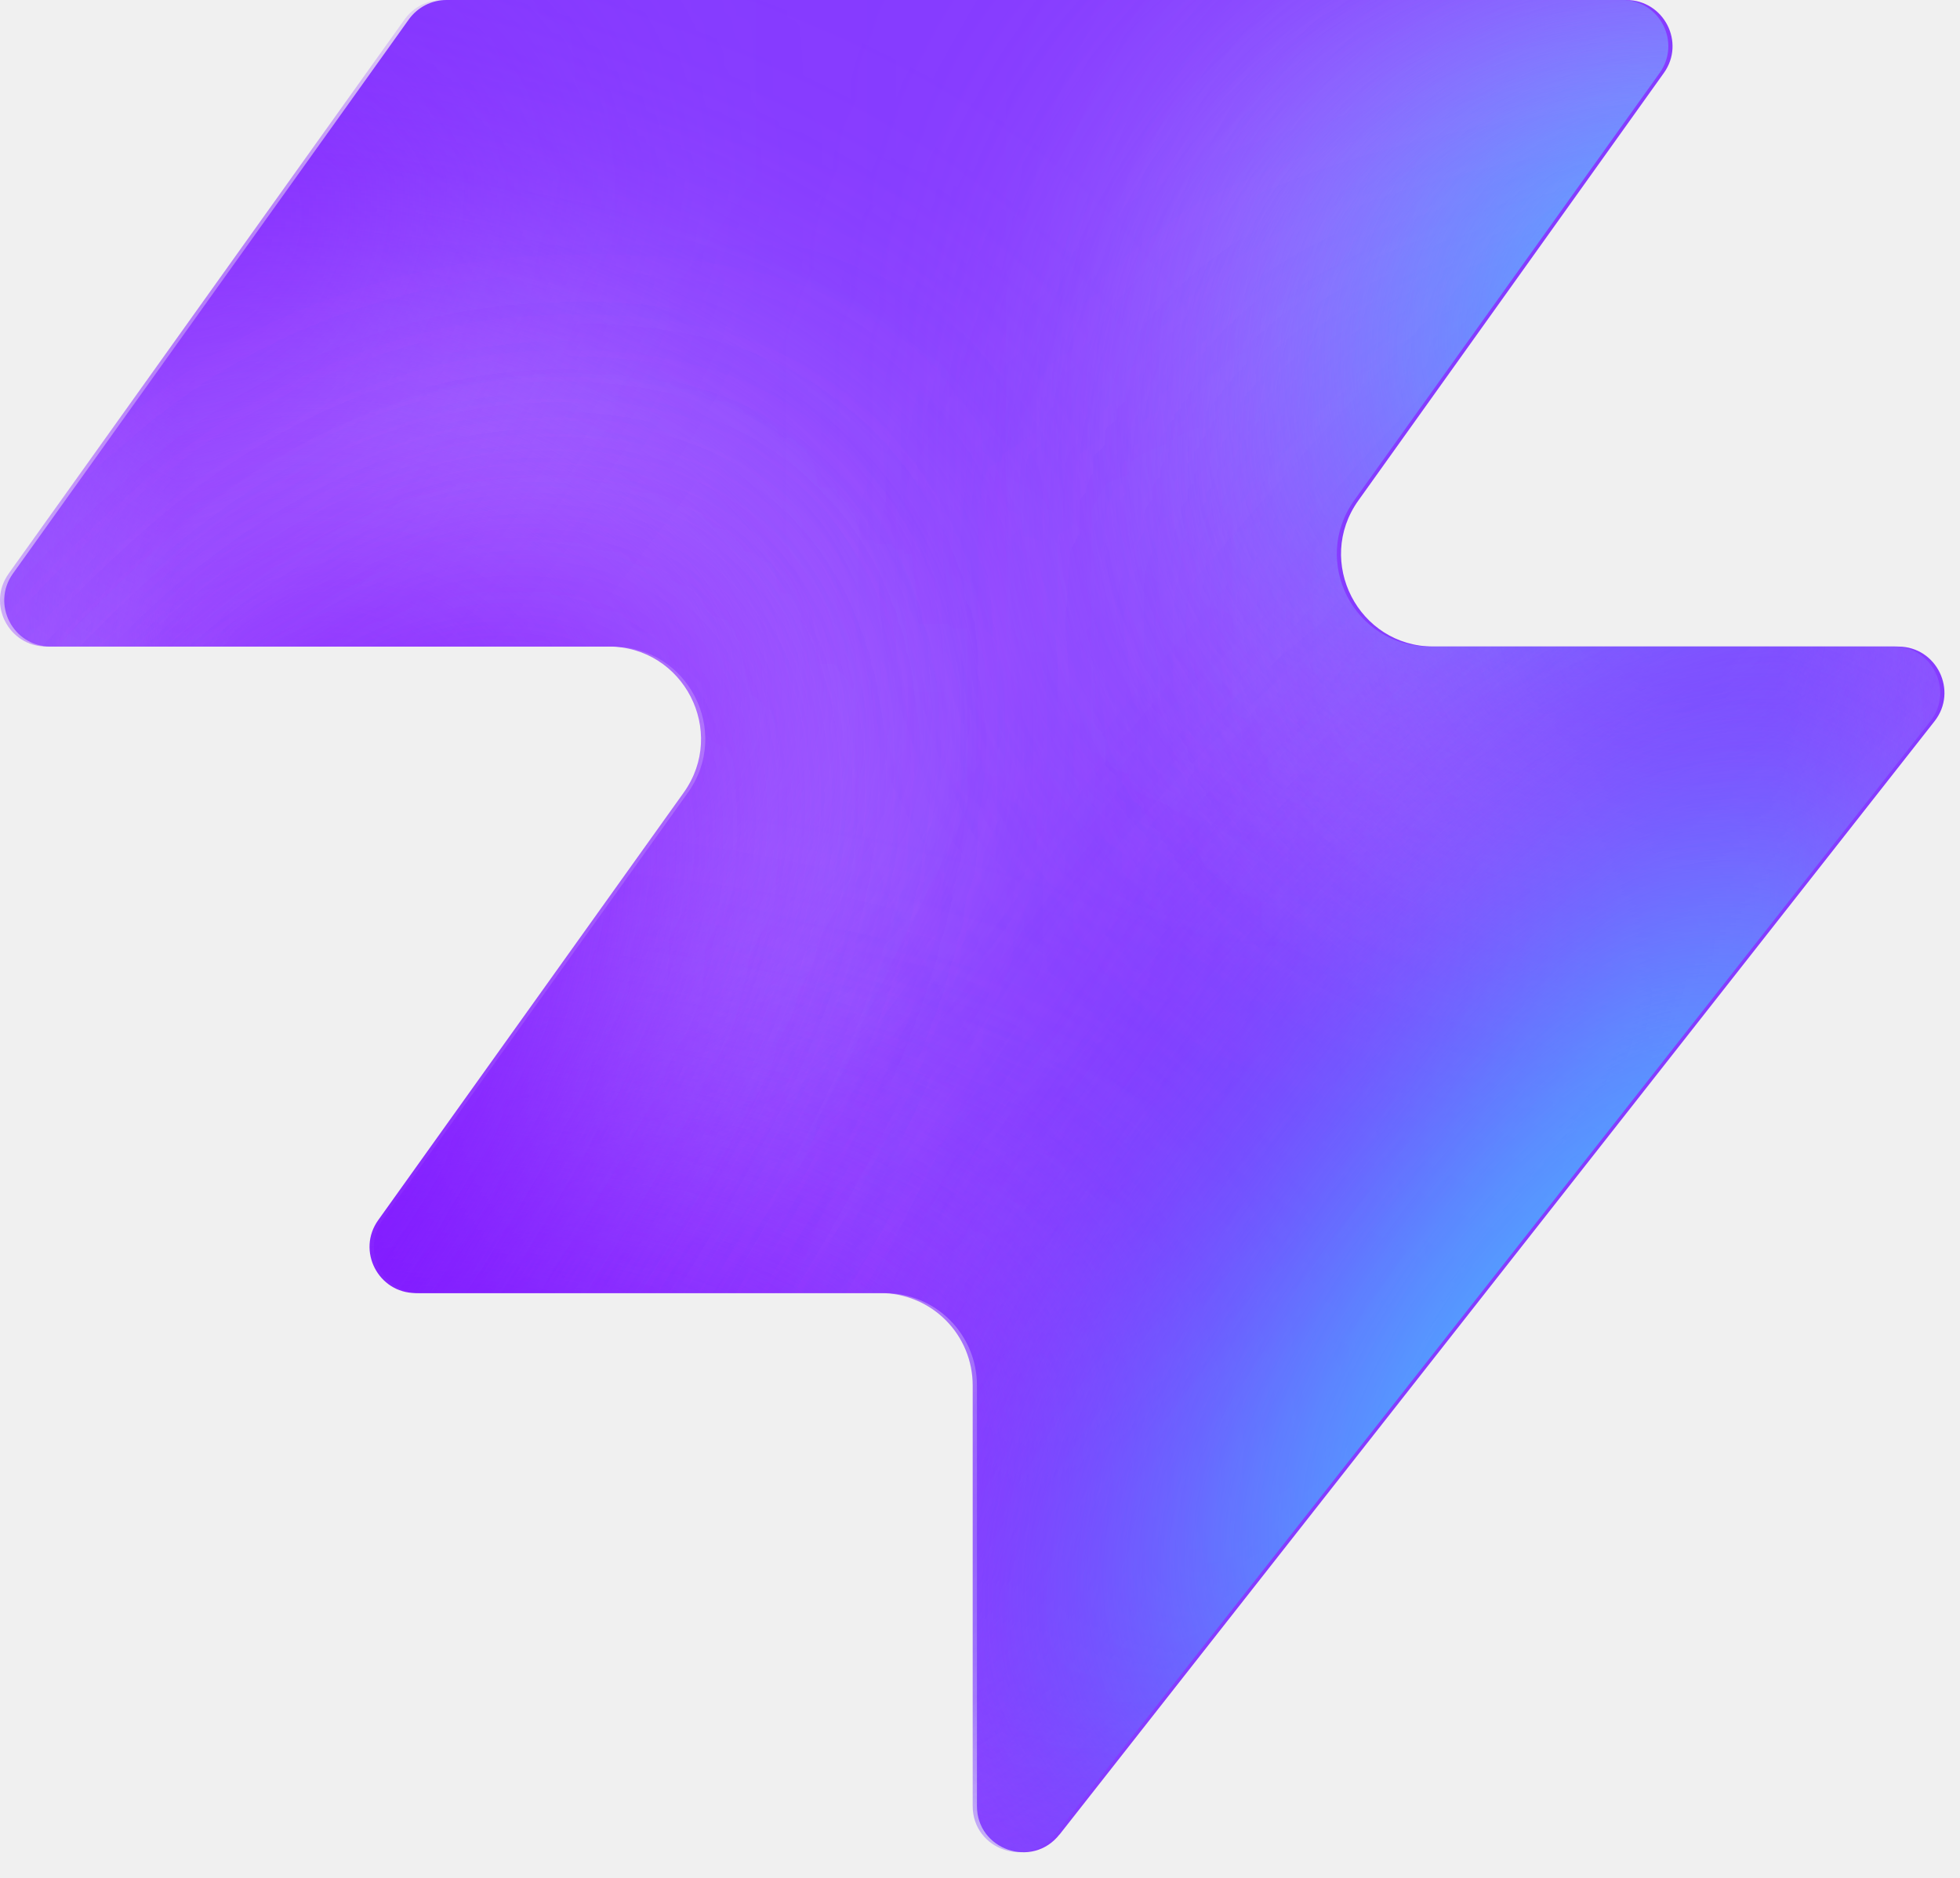
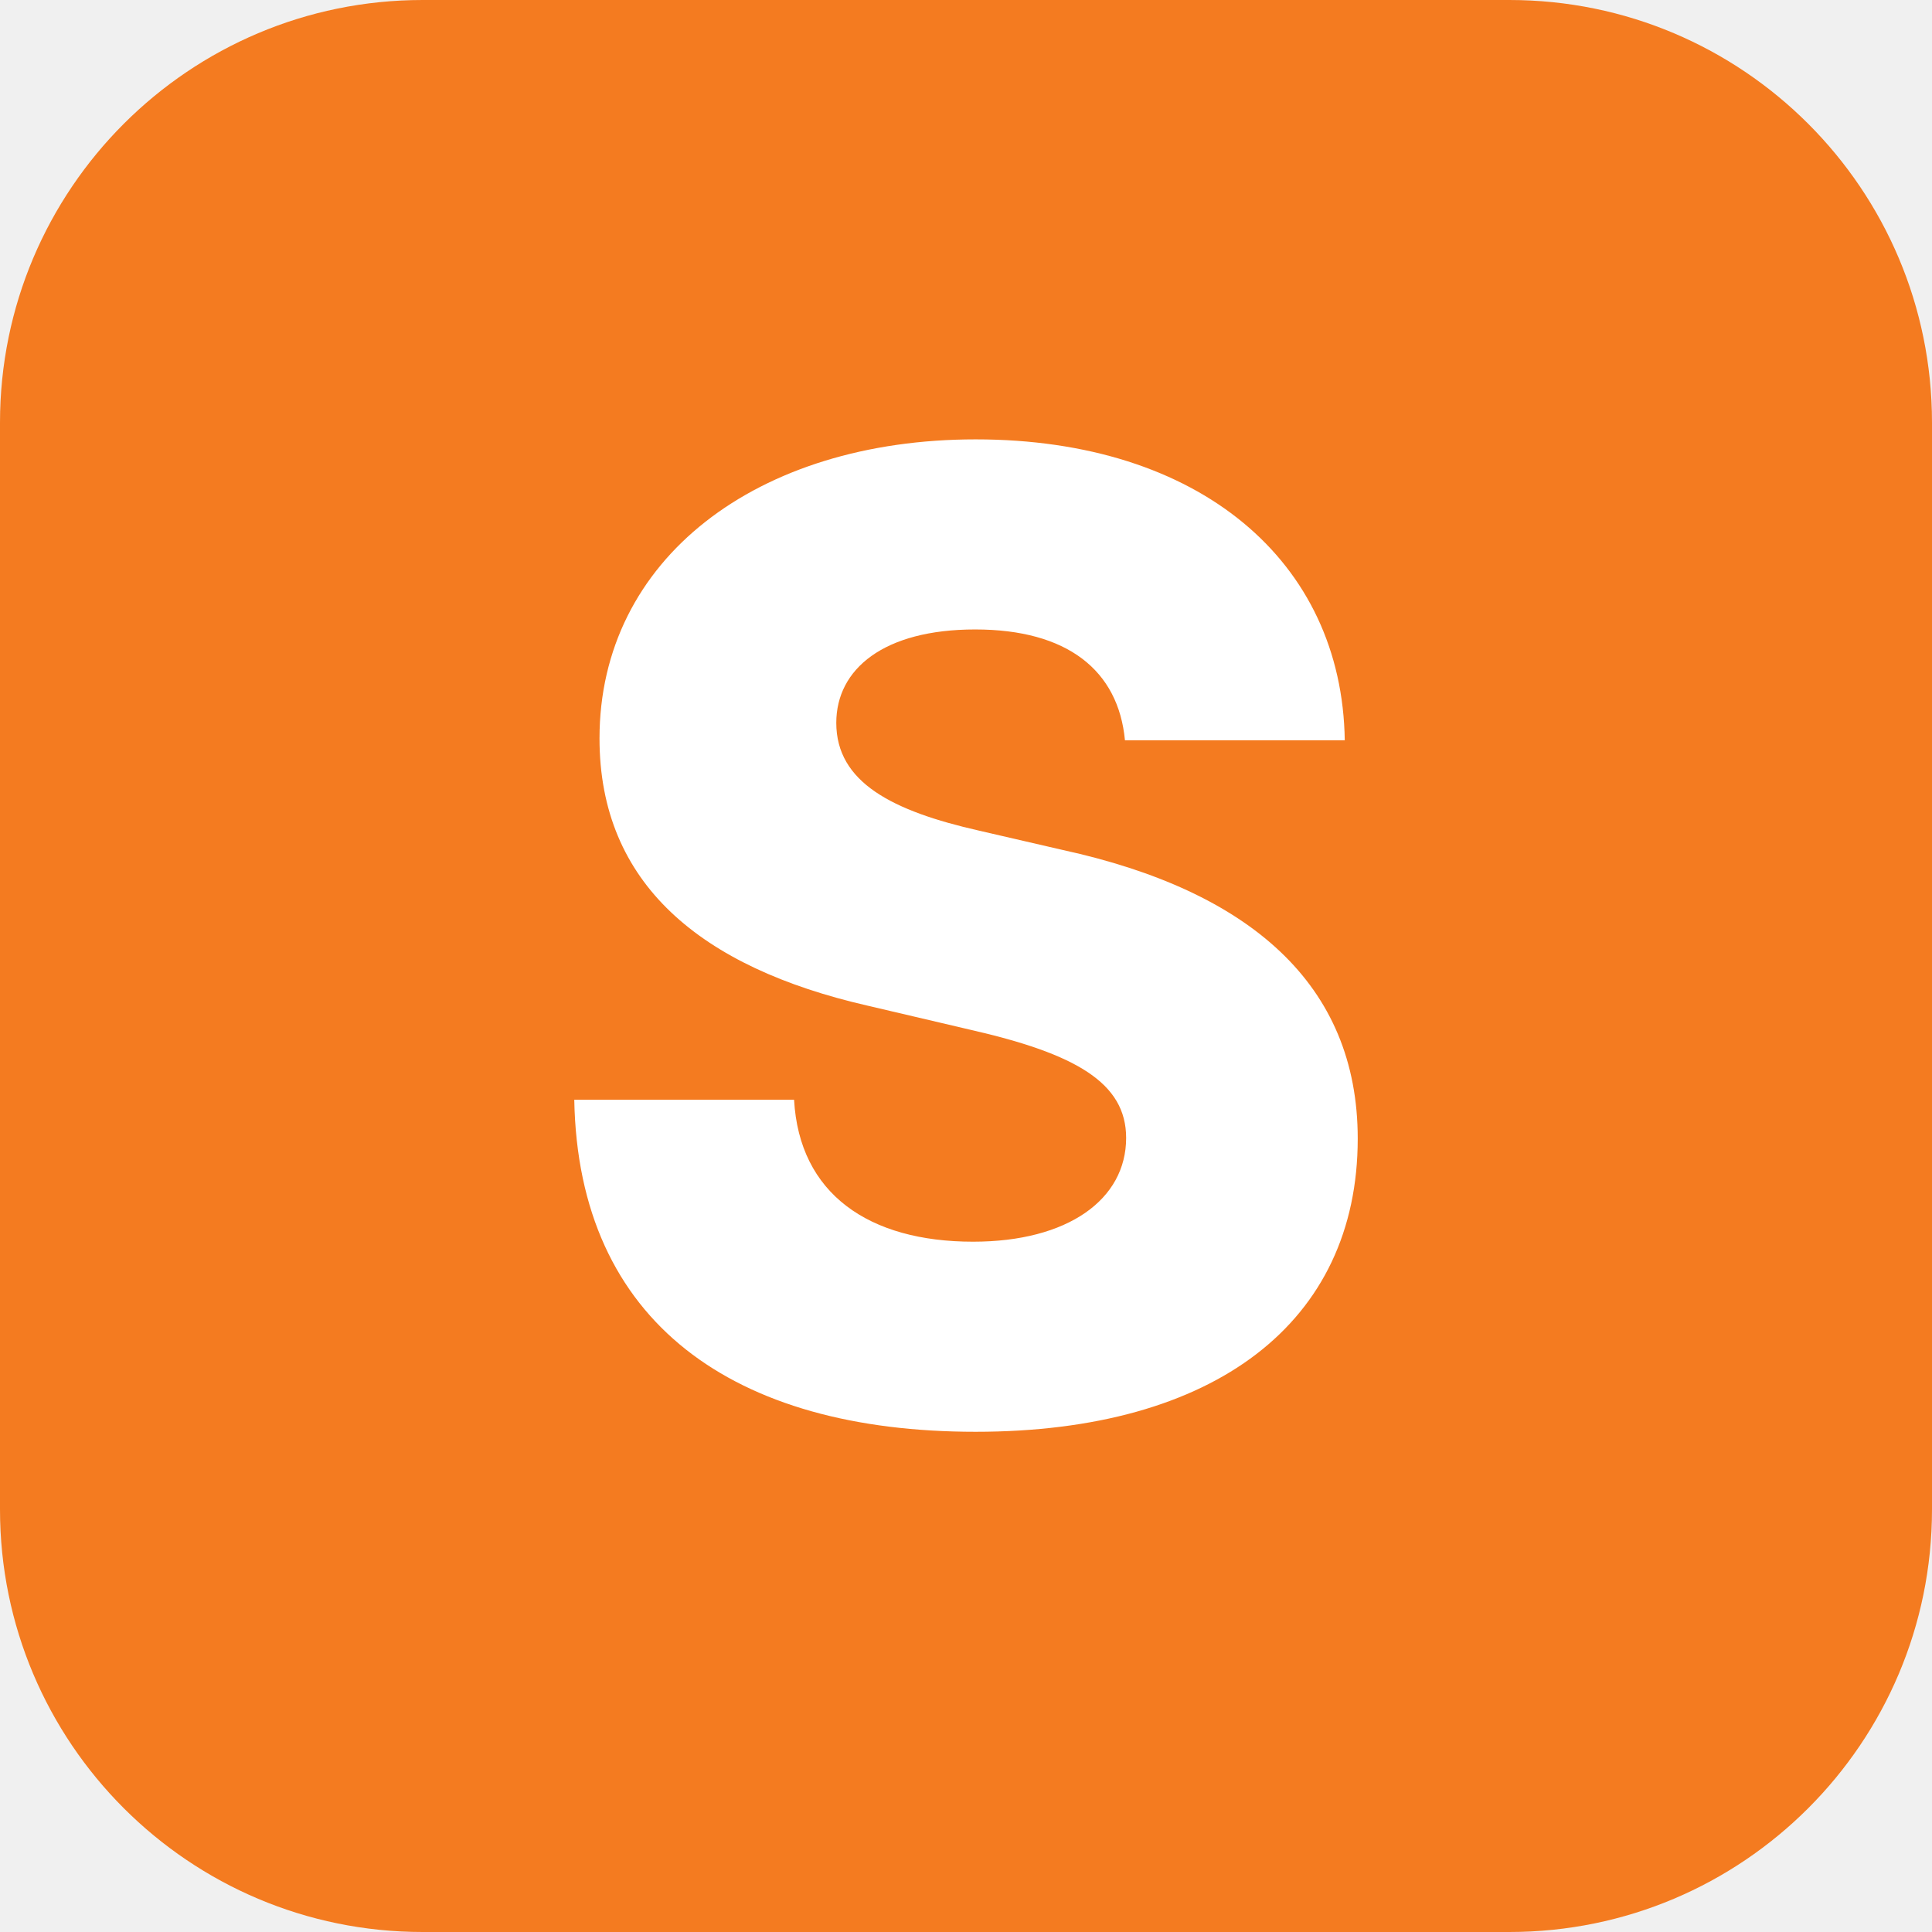
- <svg xmlns="http://www.w3.org/2000/svg" width="48" height="46" fill="none" viewBox="0 0 48 46">
-   <path fill="#863bff" d="M25.946 44.938c-.664.845-2.021.375-2.021-.698V33.937a2.26 2.26 0 0 0-2.262-2.262H10.287c-.92 0-1.456-1.04-.92-1.788l7.48-10.471c1.07-1.497 0-3.578-1.842-3.578H1.237c-.92 0-1.456-1.04-.92-1.788L10.013.474c.214-.297.556-.474.92-.474h28.894c.92 0 1.456 1.04.92 1.788l-7.48 10.471c-1.07 1.498 0 3.579 1.842 3.579h11.377c.943 0 1.473 1.088.89 1.83L25.947 44.94z" style="fill:#863bff;fill:color(display-p3 .525 .23 1);fill-opacity:1" />
-   <mask id="a" width="48" height="46" x="0" y="0" maskUnits="userSpaceOnUse" style="mask-type:alpha">
-     <path fill="#000" d="M25.842 44.938c-.664.844-2.021.375-2.021-.698V33.937a2.26 2.26 0 0 0-2.262-2.262H10.183c-.92 0-1.456-1.04-.92-1.788l7.48-10.471c1.07-1.498 0-3.579-1.842-3.579H1.133c-.92 0-1.456-1.04-.92-1.787L9.91.473c.214-.297.556-.474.92-.474h28.894c.92 0 1.456 1.04.92 1.788l-7.48 10.471c-1.07 1.498 0 3.578 1.842 3.578h11.377c.943 0 1.473 1.088.89 1.832L25.843 44.94z" style="fill:#000;fill-opacity:1" />
-   </mask>
-   <g mask="url(#a)">
-     <g filter="url(#b)">
-       <ellipse cx="5.508" cy="14.704" fill="#ede6ff" rx="5.508" ry="14.704" style="fill:#ede6ff;fill:color(display-p3 .927 .903 1);fill-opacity:1" transform="matrix(.00324 1 1 -.00324 -4.47 31.516)" />
-     </g>
-     <g filter="url(#c)">
-       <ellipse cx="10.399" cy="29.851" fill="#ede6ff" rx="10.399" ry="29.851" style="fill:#ede6ff;fill:color(display-p3 .927 .903 1);fill-opacity:1" transform="matrix(.00324 1 1 -.00324 -39.328 7.883)" />
-     </g>
-     <g filter="url(#d)">
-       <ellipse cx="5.508" cy="30.487" fill="#7e14ff" rx="5.508" ry="30.487" style="fill:#7e14ff;fill:color(display-p3 .492 .077 1);fill-opacity:1" transform="rotate(89.814 -25.913 -14.639)scale(1 -1)" />
-     </g>
-     <g filter="url(#e)">
-       <ellipse cx="5.508" cy="30.599" fill="#7e14ff" rx="5.508" ry="30.599" style="fill:#7e14ff;fill:color(display-p3 .492 .077 1);fill-opacity:1" transform="rotate(89.814 -32.644 -3.334)scale(1 -1)" />
-     </g>
-     <g filter="url(#f)">
-       <ellipse cx="5.508" cy="30.599" fill="#7e14ff" rx="5.508" ry="30.599" style="fill:#7e14ff;fill:color(display-p3 .492 .077 1);fill-opacity:1" transform="matrix(.00324 1 1 -.00324 -34.34 30.47)" />
-     </g>
-     <g filter="url(#g)">
-       <ellipse cx="14.072" cy="22.078" fill="#ede6ff" rx="14.072" ry="22.078" style="fill:#ede6ff;fill:color(display-p3 .927 .903 1);fill-opacity:1" transform="rotate(93.35 24.506 48.493)scale(-1 1)" />
-     </g>
-     <g filter="url(#h)">
-       <ellipse cx="3.47" cy="21.501" fill="#7e14ff" rx="3.47" ry="21.501" style="fill:#7e14ff;fill:color(display-p3 .492 .077 1);fill-opacity:1" transform="rotate(89.009 28.708 47.59)scale(-1 1)" />
-     </g>
-     <g filter="url(#i)">
-       <ellipse cx="3.47" cy="21.501" fill="#7e14ff" rx="3.47" ry="21.501" style="fill:#7e14ff;fill:color(display-p3 .492 .077 1);fill-opacity:1" transform="rotate(89.009 28.708 47.59)scale(-1 1)" />
-     </g>
-     <g filter="url(#j)">
-       <ellipse cx=".387" cy="8.972" fill="#7e14ff" rx="4.407" ry="29.108" style="fill:#7e14ff;fill:color(display-p3 .492 .077 1);fill-opacity:1" transform="rotate(39.51 .387 8.972)" />
-     </g>
-     <g filter="url(#k)">
-       <ellipse cx="47.523" cy="-6.092" fill="#7e14ff" rx="4.407" ry="29.108" style="fill:#7e14ff;fill:color(display-p3 .492 .077 1);fill-opacity:1" transform="rotate(37.892 47.523 -6.092)" />
-     </g>
-     <g filter="url(#l)">
-       <ellipse cx="41.412" cy="6.333" fill="#47bfff" rx="5.971" ry="9.665" style="fill:#47bfff;fill:color(display-p3 .28 .748 1);fill-opacity:1" transform="rotate(37.892 41.412 6.333)" />
-     </g>
-     <g filter="url(#m)">
-       <ellipse cx="-1.879" cy="38.332" fill="#7e14ff" rx="4.407" ry="29.108" style="fill:#7e14ff;fill:color(display-p3 .492 .077 1);fill-opacity:1" transform="rotate(37.892 -1.88 38.332)" />
-     </g>
-     <g filter="url(#n)">
-       <ellipse cx="-1.879" cy="38.332" fill="#7e14ff" rx="4.407" ry="29.108" style="fill:#7e14ff;fill:color(display-p3 .492 .077 1);fill-opacity:1" transform="rotate(37.892 -1.88 38.332)" />
-     </g>
-     <g filter="url(#o)">
-       <ellipse cx="35.651" cy="29.907" fill="#7e14ff" rx="4.407" ry="29.108" style="fill:#7e14ff;fill:color(display-p3 .492 .077 1);fill-opacity:1" transform="rotate(37.892 35.651 29.907)" />
-     </g>
-     <g filter="url(#p)">
-       <ellipse cx="38.418" cy="32.4" fill="#47bfff" rx="5.971" ry="15.297" style="fill:#47bfff;fill:color(display-p3 .28 .748 1);fill-opacity:1" transform="rotate(37.892 38.418 32.4)" />
-     </g>
-   </g>
-   <defs>
-     <filter id="b" width="60.045" height="41.654" x="-19.77" y="16.149" color-interpolation-filters="sRGB" filterUnits="userSpaceOnUse">
-       <feFlood flood-opacity="0" result="BackgroundImageFix" />
-       <feBlend in="SourceGraphic" in2="BackgroundImageFix" result="shape" />
-       <feGaussianBlur result="effect1_foregroundBlur_2002_17158" stdDeviation="7.659" />
-     </filter>
-     <filter id="c" width="90.34" height="51.437" x="-54.613" y="-7.533" color-interpolation-filters="sRGB" filterUnits="userSpaceOnUse">
-       <feFlood flood-opacity="0" result="BackgroundImageFix" />
-       <feBlend in="SourceGraphic" in2="BackgroundImageFix" result="shape" />
-       <feGaussianBlur result="effect1_foregroundBlur_2002_17158" stdDeviation="7.659" />
-     </filter>
-     <filter id="d" width="79.355" height="29.4" x="-49.64" y="2.03" color-interpolation-filters="sRGB" filterUnits="userSpaceOnUse">
-       <feFlood flood-opacity="0" result="BackgroundImageFix" />
-       <feBlend in="SourceGraphic" in2="BackgroundImageFix" result="shape" />
-       <feGaussianBlur result="effect1_foregroundBlur_2002_17158" stdDeviation="4.596" />
-     </filter>
-     <filter id="e" width="79.579" height="29.4" x="-45.045" y="20.029" color-interpolation-filters="sRGB" filterUnits="userSpaceOnUse">
-       <feFlood flood-opacity="0" result="BackgroundImageFix" />
-       <feBlend in="SourceGraphic" in2="BackgroundImageFix" result="shape" />
-       <feGaussianBlur result="effect1_foregroundBlur_2002_17158" stdDeviation="4.596" />
-     </filter>
-     <filter id="f" width="79.579" height="29.4" x="-43.513" y="21.178" color-interpolation-filters="sRGB" filterUnits="userSpaceOnUse">
-       <feFlood flood-opacity="0" result="BackgroundImageFix" />
-       <feBlend in="SourceGraphic" in2="BackgroundImageFix" result="shape" />
-       <feGaussianBlur result="effect1_foregroundBlur_2002_17158" stdDeviation="4.596" />
-     </filter>
-     <filter id="g" width="74.749" height="58.852" x="15.756" y="-17.901" color-interpolation-filters="sRGB" filterUnits="userSpaceOnUse">
-       <feFlood flood-opacity="0" result="BackgroundImageFix" />
-       <feBlend in="SourceGraphic" in2="BackgroundImageFix" result="shape" />
-       <feGaussianBlur result="effect1_foregroundBlur_2002_17158" stdDeviation="7.659" />
-     </filter>
-     <filter id="h" width="61.377" height="25.362" x="23.548" y="2.284" color-interpolation-filters="sRGB" filterUnits="userSpaceOnUse">
-       <feFlood flood-opacity="0" result="BackgroundImageFix" />
-       <feBlend in="SourceGraphic" in2="BackgroundImageFix" result="shape" />
-       <feGaussianBlur result="effect1_foregroundBlur_2002_17158" stdDeviation="4.596" />
-     </filter>
-     <filter id="i" width="61.377" height="25.362" x="23.548" y="2.284" color-interpolation-filters="sRGB" filterUnits="userSpaceOnUse">
-       <feFlood flood-opacity="0" result="BackgroundImageFix" />
-       <feBlend in="SourceGraphic" in2="BackgroundImageFix" result="shape" />
-       <feGaussianBlur result="effect1_foregroundBlur_2002_17158" stdDeviation="4.596" />
-     </filter>
-     <filter id="j" width="56.045" height="63.649" x="-27.636" y="-22.853" color-interpolation-filters="sRGB" filterUnits="userSpaceOnUse">
-       <feFlood flood-opacity="0" result="BackgroundImageFix" />
-       <feBlend in="SourceGraphic" in2="BackgroundImageFix" result="shape" />
-       <feGaussianBlur result="effect1_foregroundBlur_2002_17158" stdDeviation="4.596" />
-     </filter>
-     <filter id="k" width="54.814" height="64.646" x="20.116" y="-38.415" color-interpolation-filters="sRGB" filterUnits="userSpaceOnUse">
-       <feFlood flood-opacity="0" result="BackgroundImageFix" />
-       <feBlend in="SourceGraphic" in2="BackgroundImageFix" result="shape" />
-       <feGaussianBlur result="effect1_foregroundBlur_2002_17158" stdDeviation="4.596" />
-     </filter>
-     <filter id="l" width="33.541" height="35.313" x="24.641" y="-11.323" color-interpolation-filters="sRGB" filterUnits="userSpaceOnUse">
-       <feFlood flood-opacity="0" result="BackgroundImageFix" />
-       <feBlend in="SourceGraphic" in2="BackgroundImageFix" result="shape" />
-       <feGaussianBlur result="effect1_foregroundBlur_2002_17158" stdDeviation="4.596" />
-     </filter>
-     <filter id="m" width="54.814" height="64.646" x="-29.286" y="6.009" color-interpolation-filters="sRGB" filterUnits="userSpaceOnUse">
-       <feFlood flood-opacity="0" result="BackgroundImageFix" />
-       <feBlend in="SourceGraphic" in2="BackgroundImageFix" result="shape" />
-       <feGaussianBlur result="effect1_foregroundBlur_2002_17158" stdDeviation="4.596" />
-     </filter>
-     <filter id="n" width="54.814" height="64.646" x="-29.286" y="6.009" color-interpolation-filters="sRGB" filterUnits="userSpaceOnUse">
-       <feFlood flood-opacity="0" result="BackgroundImageFix" />
-       <feBlend in="SourceGraphic" in2="BackgroundImageFix" result="shape" />
-       <feGaussianBlur result="effect1_foregroundBlur_2002_17158" stdDeviation="4.596" />
-     </filter>
-     <filter id="o" width="54.814" height="64.646" x="8.244" y="-2.416" color-interpolation-filters="sRGB" filterUnits="userSpaceOnUse">
-       <feFlood flood-opacity="0" result="BackgroundImageFix" />
-       <feBlend in="SourceGraphic" in2="BackgroundImageFix" result="shape" />
-       <feGaussianBlur result="effect1_foregroundBlur_2002_17158" stdDeviation="4.596" />
-     </filter>
-     <filter id="p" width="39.409" height="43.623" x="18.713" y="10.588" color-interpolation-filters="sRGB" filterUnits="userSpaceOnUse">
-       <feFlood flood-opacity="0" result="BackgroundImageFix" />
-       <feBlend in="SourceGraphic" in2="BackgroundImageFix" result="shape" />
-       <feGaussianBlur result="effect1_foregroundBlur_2002_17158" stdDeviation="4.596" />
-     </filter>
-   </defs>
+ <svg xmlns="http://www.w3.org/2000/svg" width="128" height="128" viewBox="0 0 128 128">
+   <rect width="128" height="128" rx="28" fill="#F47B20" />
+   <text x="64" y="94" font-family="-apple-system, BlinkMacSystemFont, 'Segoe UI', sans-serif" font-size="88" font-weight="800" fill="#ffffff" text-anchor="middle">S</text>
</svg>
